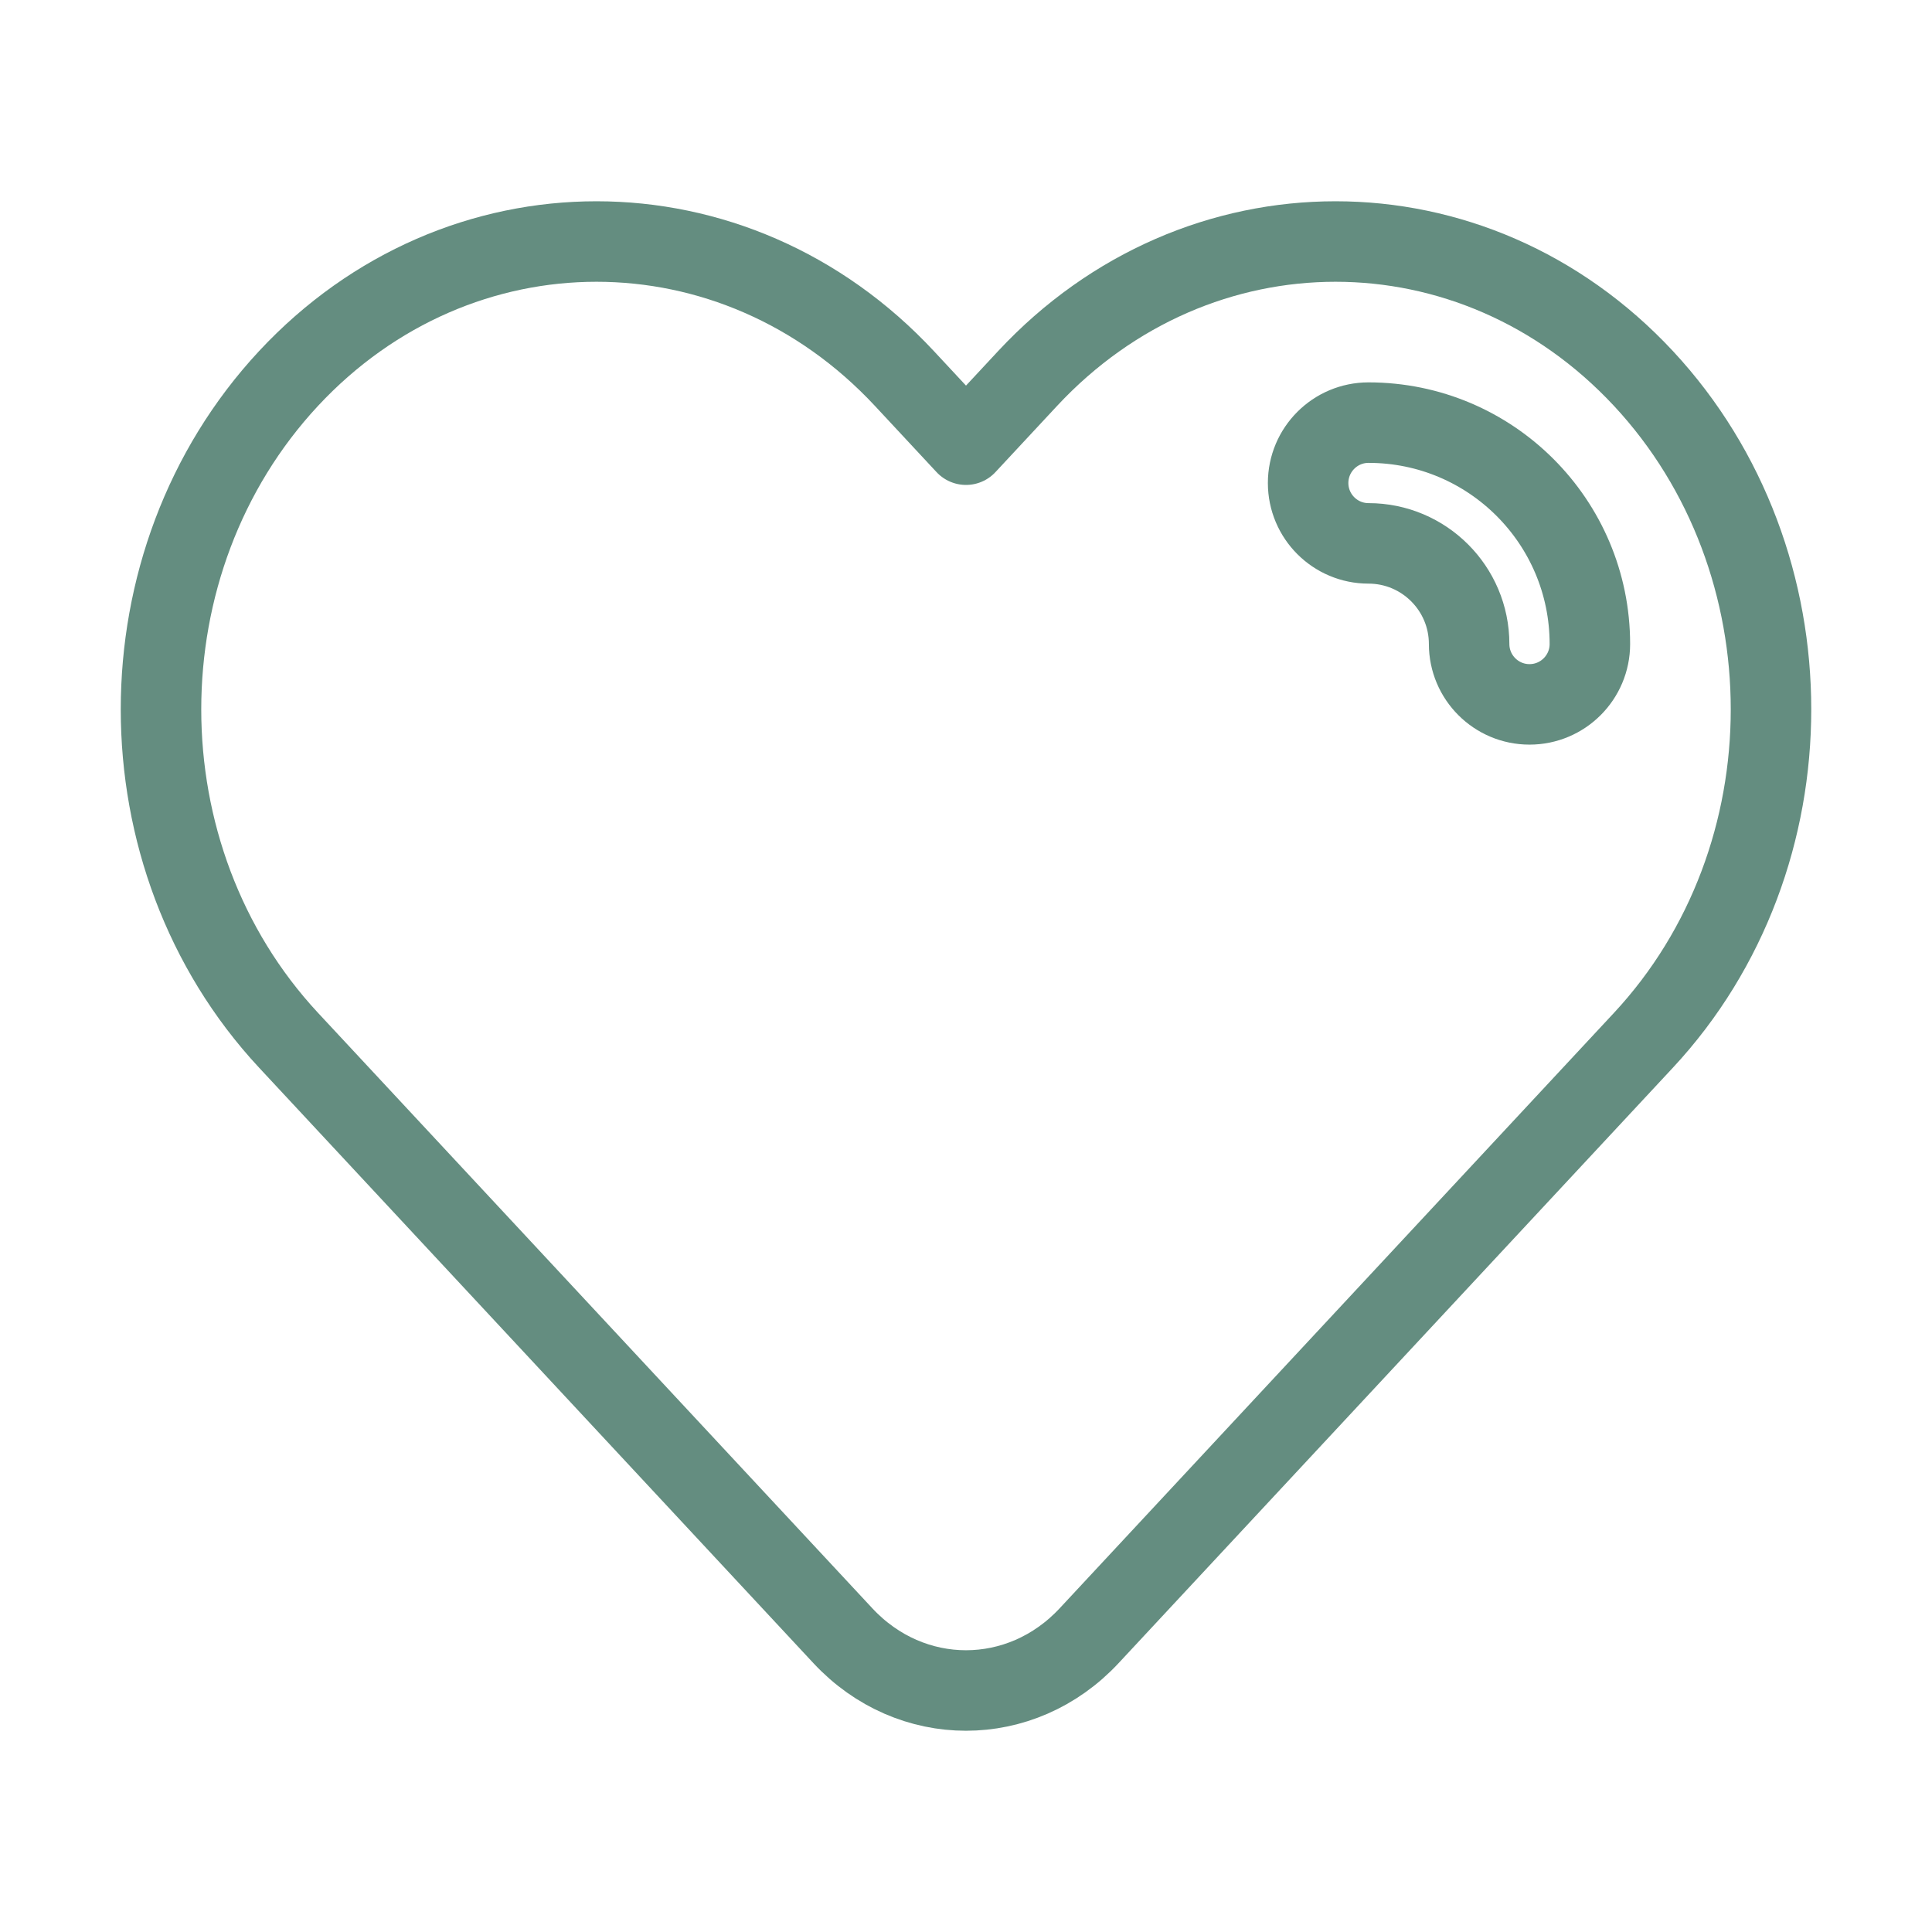
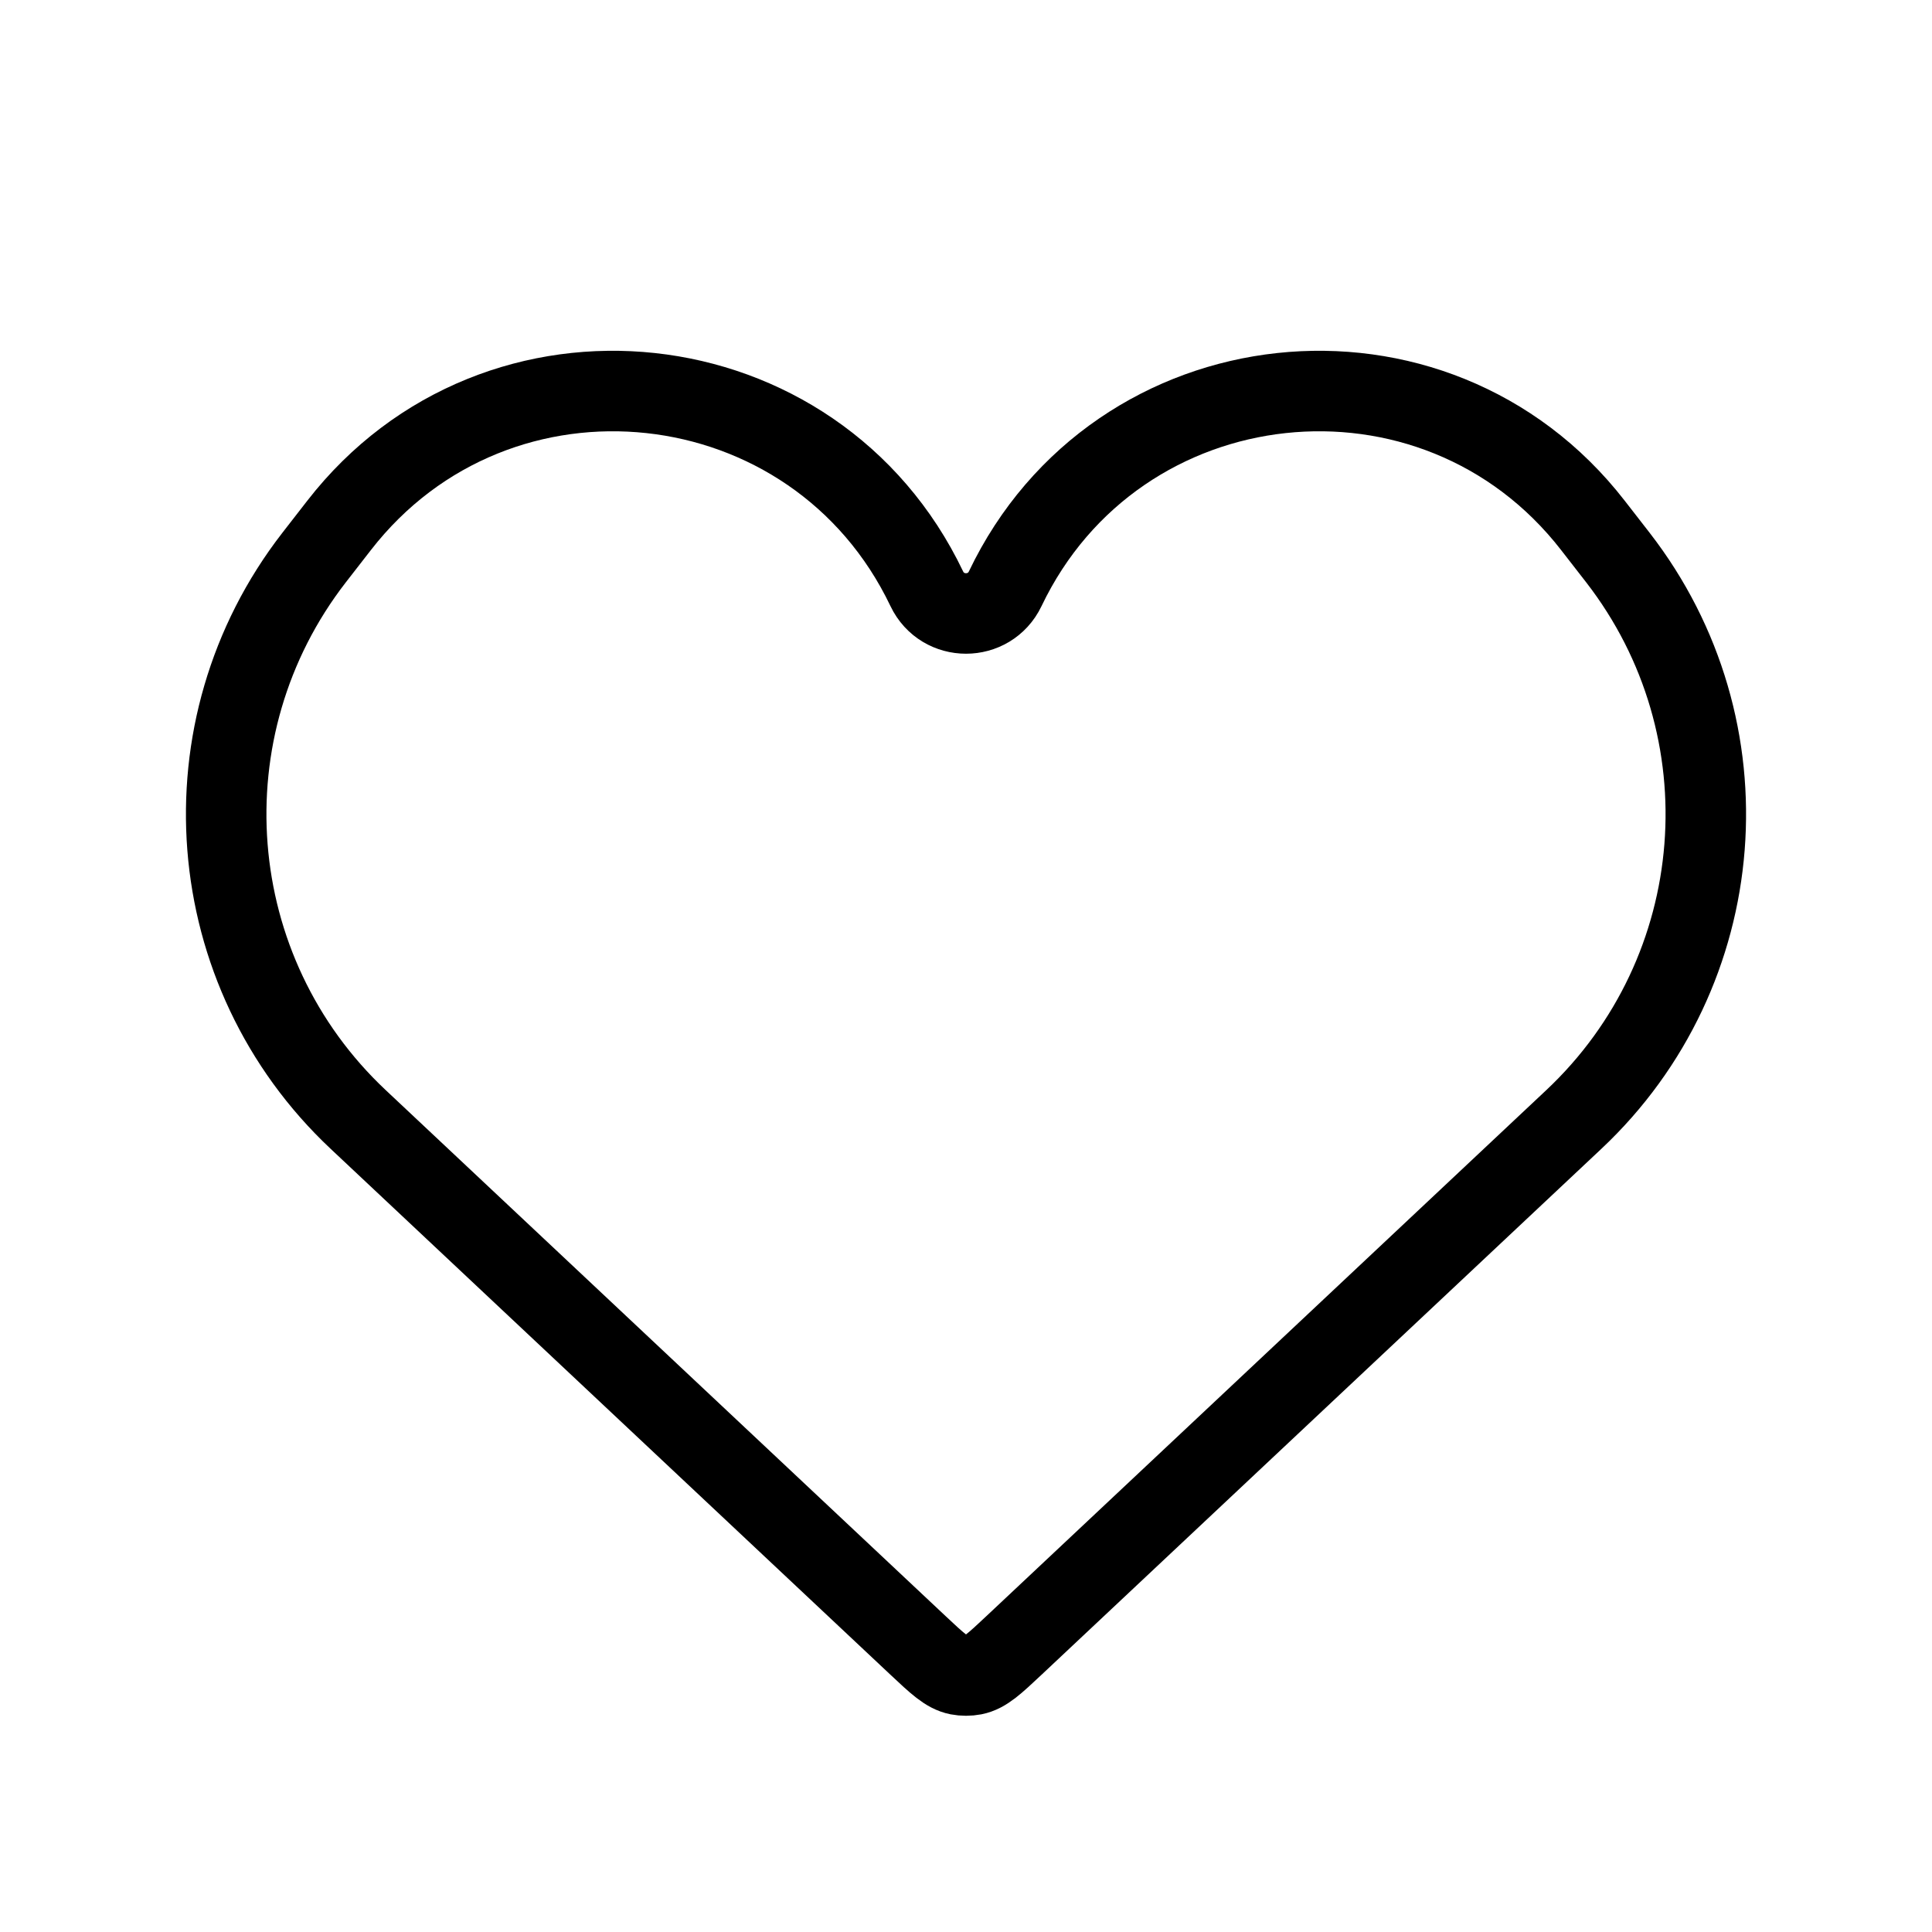
<svg xmlns="http://www.w3.org/2000/svg" width="24" height="24" viewBox="0 0 24 24" fill="none">
-   <path fill-rule="evenodd" clip-rule="evenodd" d="M12 5.524L12.765 4.702C14.878 2.433 18.303 2.433 20.416 4.702C22.528 6.972 22.528 10.652 20.416 12.922L13.53 20.319C12.685 21.227 11.315 21.227 10.47 20.319L3.584 12.922C1.472 10.652 1.472 6.972 3.584 4.702C5.697 2.433 9.122 2.433 11.235 4.702L12 5.524ZM17 5.25C16.586 5.25 16.25 5.586 16.25 6C16.25 6.414 16.586 6.75 17 6.75C17.69 6.75 18.25 7.31 18.25 8C18.25 8.414 18.586 8.75 19 8.75C19.414 8.75 19.75 8.414 19.75 8C19.75 6.481 18.519 5.25 17 5.25Z" stroke="#648D80" stroke-linejoin="round" />
+   <path d="M4.451 13.908L11.403 20.439C11.643 20.664 11.762 20.777 11.904 20.805C11.967 20.817 12.033 20.817 12.096 20.805C12.238 20.777 12.357 20.664 12.597 20.439L19.549 13.908C21.506 12.071 21.743 9.047 20.098 6.926L19.788 6.527C17.82 3.991 13.87 4.416 12.487 7.314C12.291 7.723 11.709 7.723 11.513 7.314C10.13 4.416 6.18 3.991 4.212 6.527L3.902 6.926C2.257 9.047 2.494 12.071 4.451 13.908Z" stroke="black" />
</svg>
